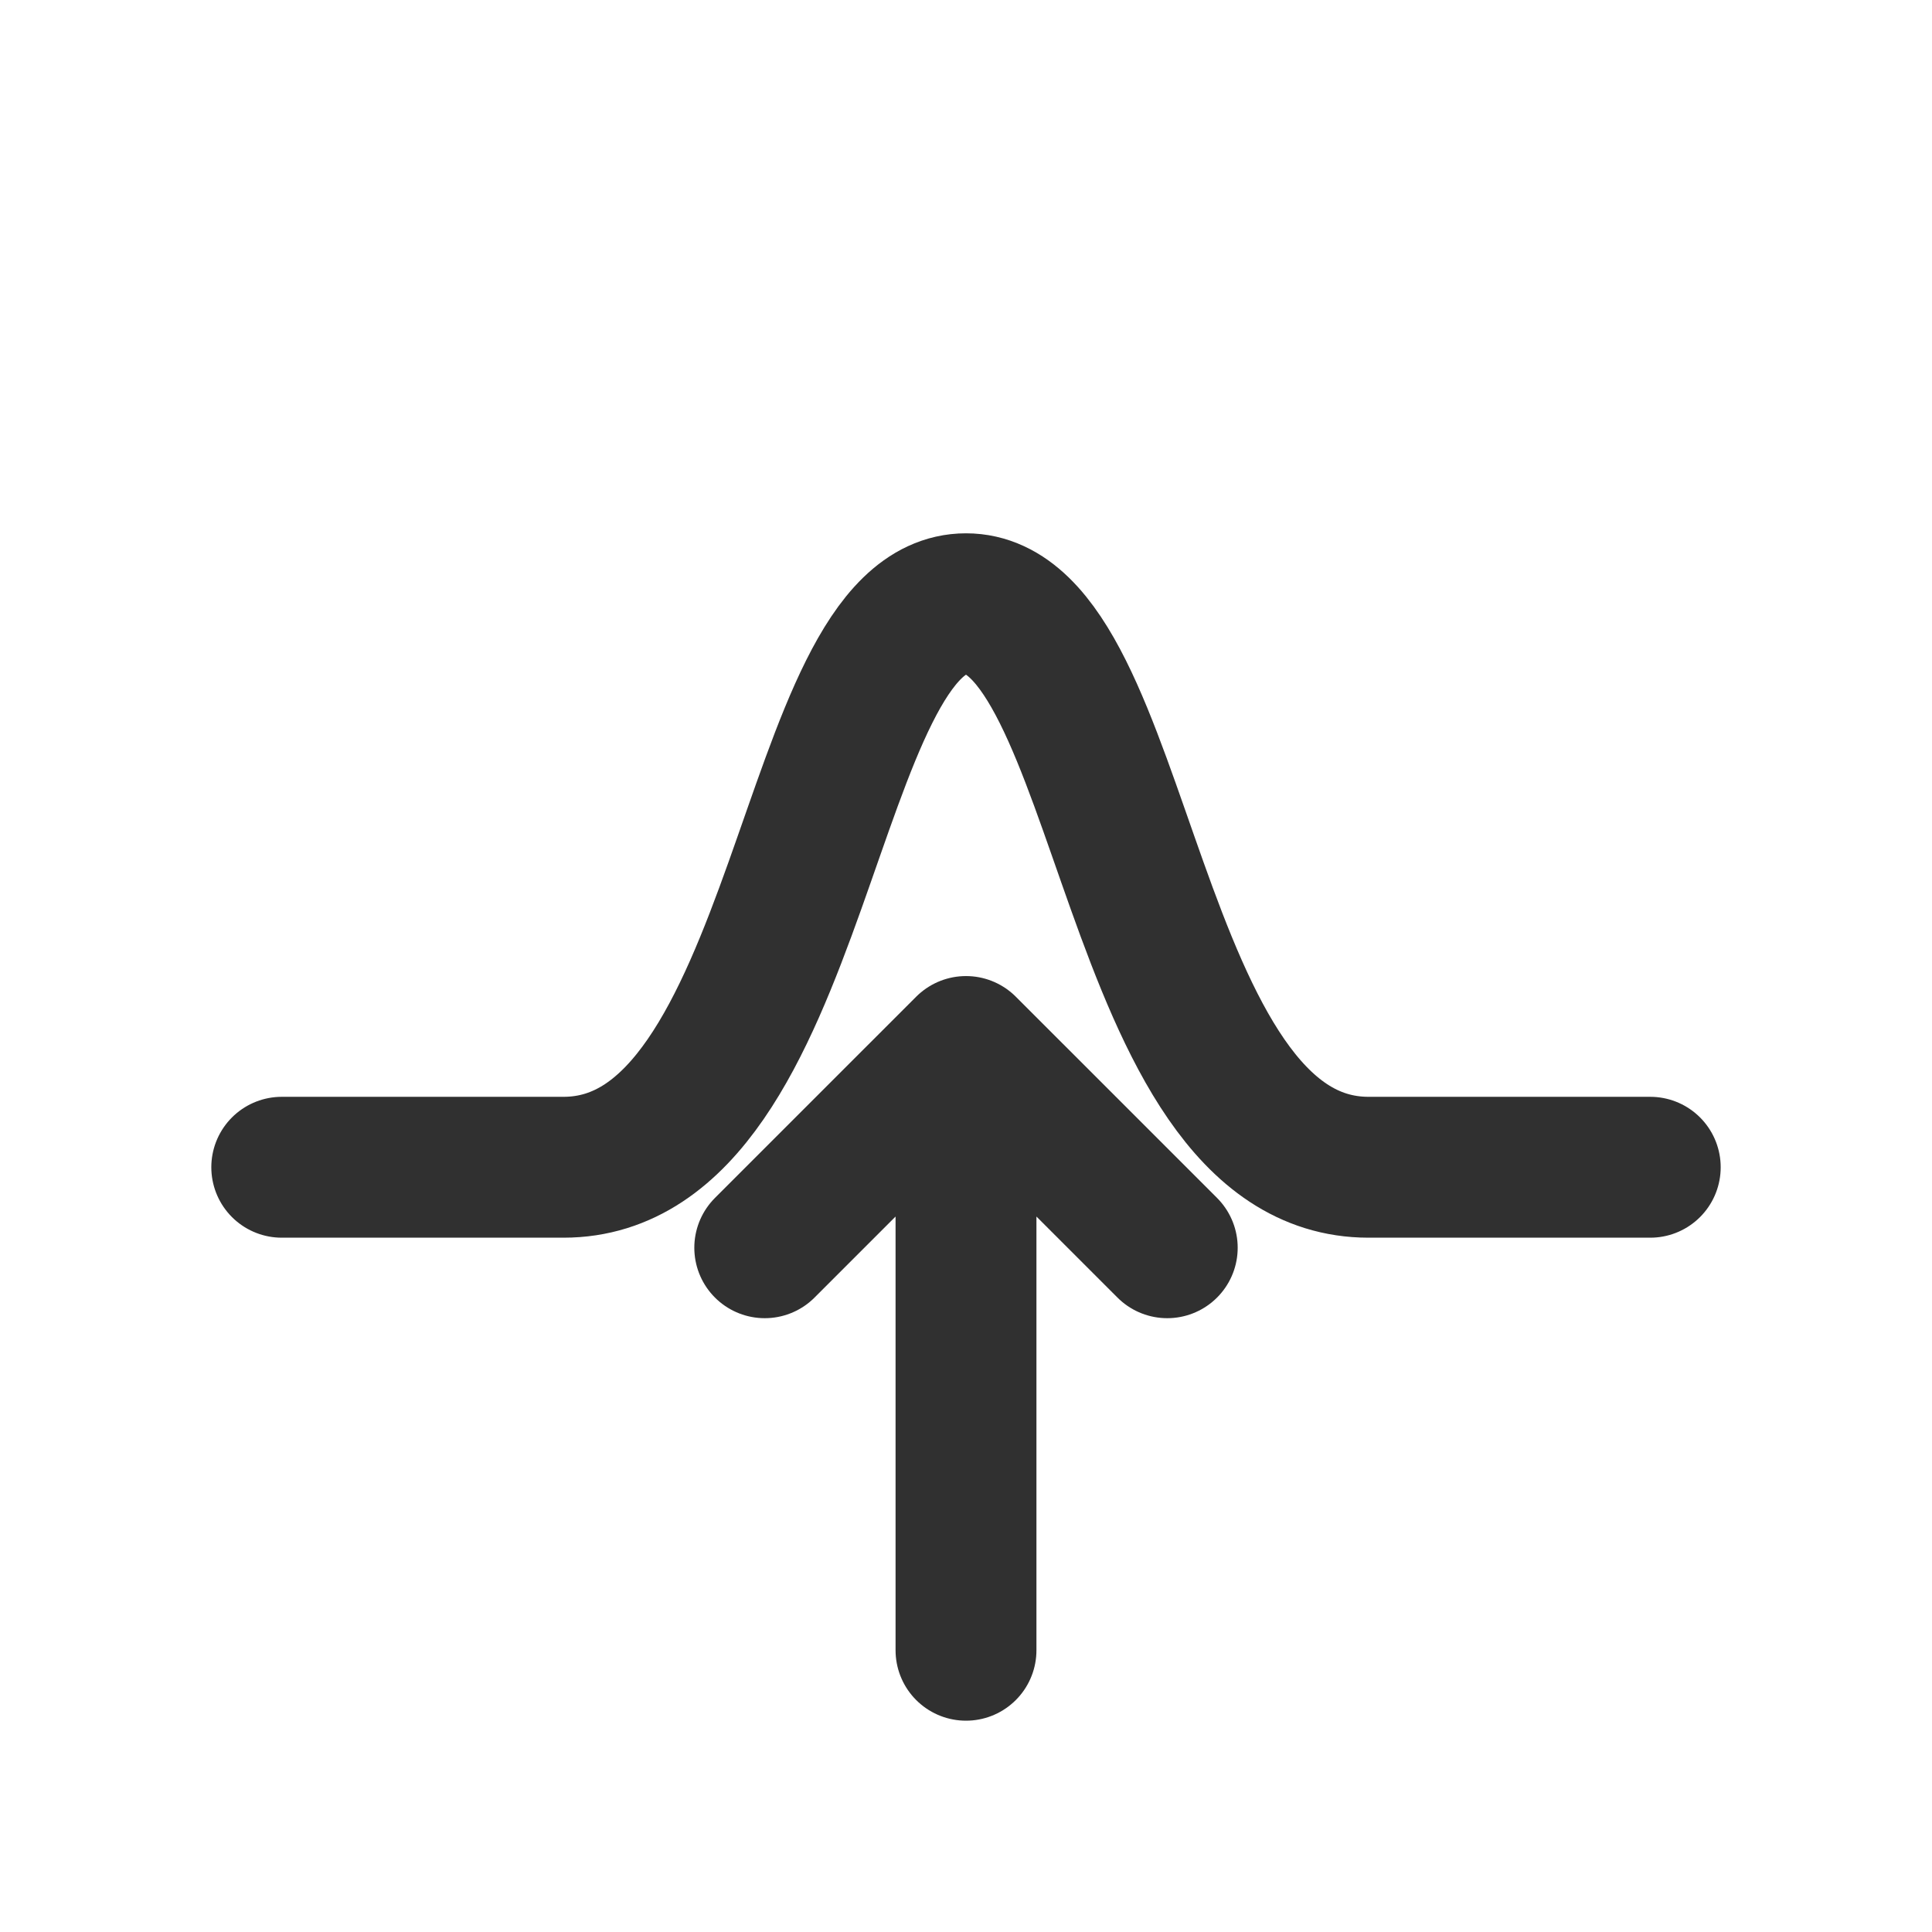
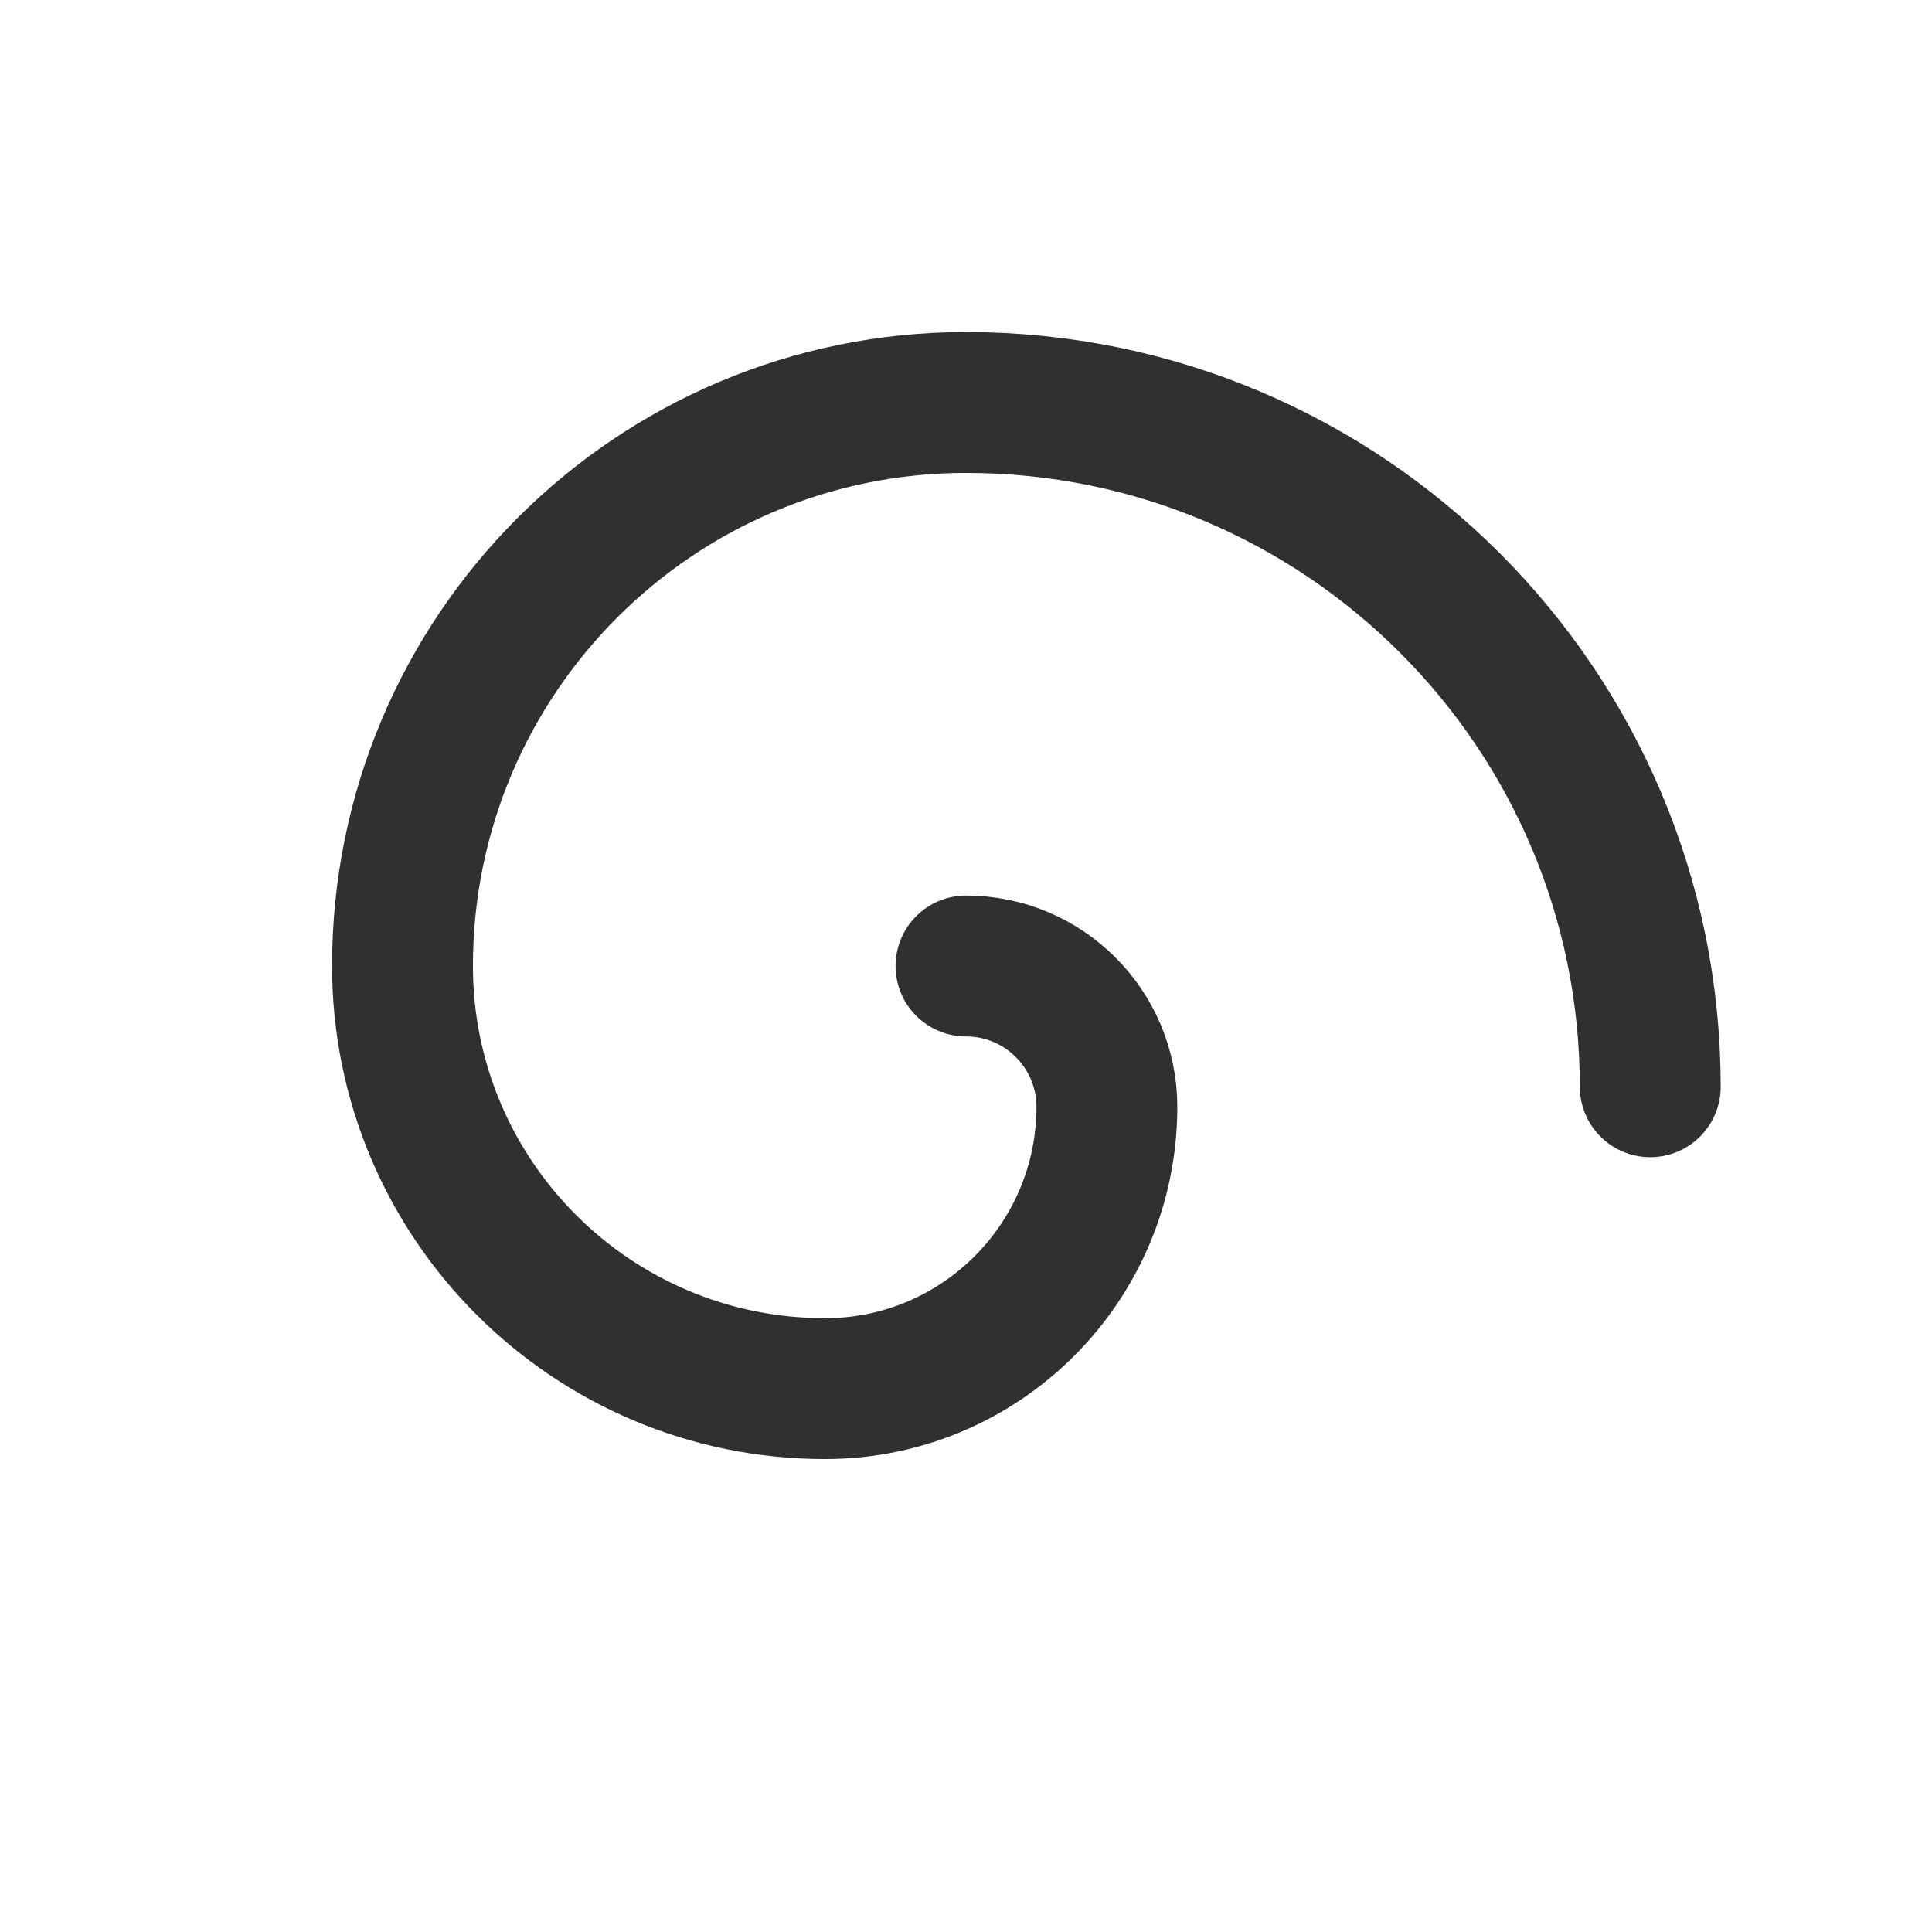
<svg xmlns="http://www.w3.org/2000/svg" width="24" height="24" viewBox="0 0 24 24">
  <g fill="none" stroke="#303030" stroke-width="1.75" stroke-linecap="round" stroke-linejoin="round">
-     <path d="M3.5 14.5h3.5c3 0 3-7 5-7s2 7 5 7h3.5" />
-     <path d="M12 20.5v-7.5M9.5 15.5 12 13l2.5 2.5" />
+     <path d="M12 12a1.75 1.75 0 0 1 1.75 1.75 3.5 3.5 0 0 1-3.5 3.5 5.25 5.25 0 0 1-5.25-5.25A7 7 0 0 1 12 5a8.5 8.5 0 0 1 8.5 8.5" />
  </g>
</svg>
